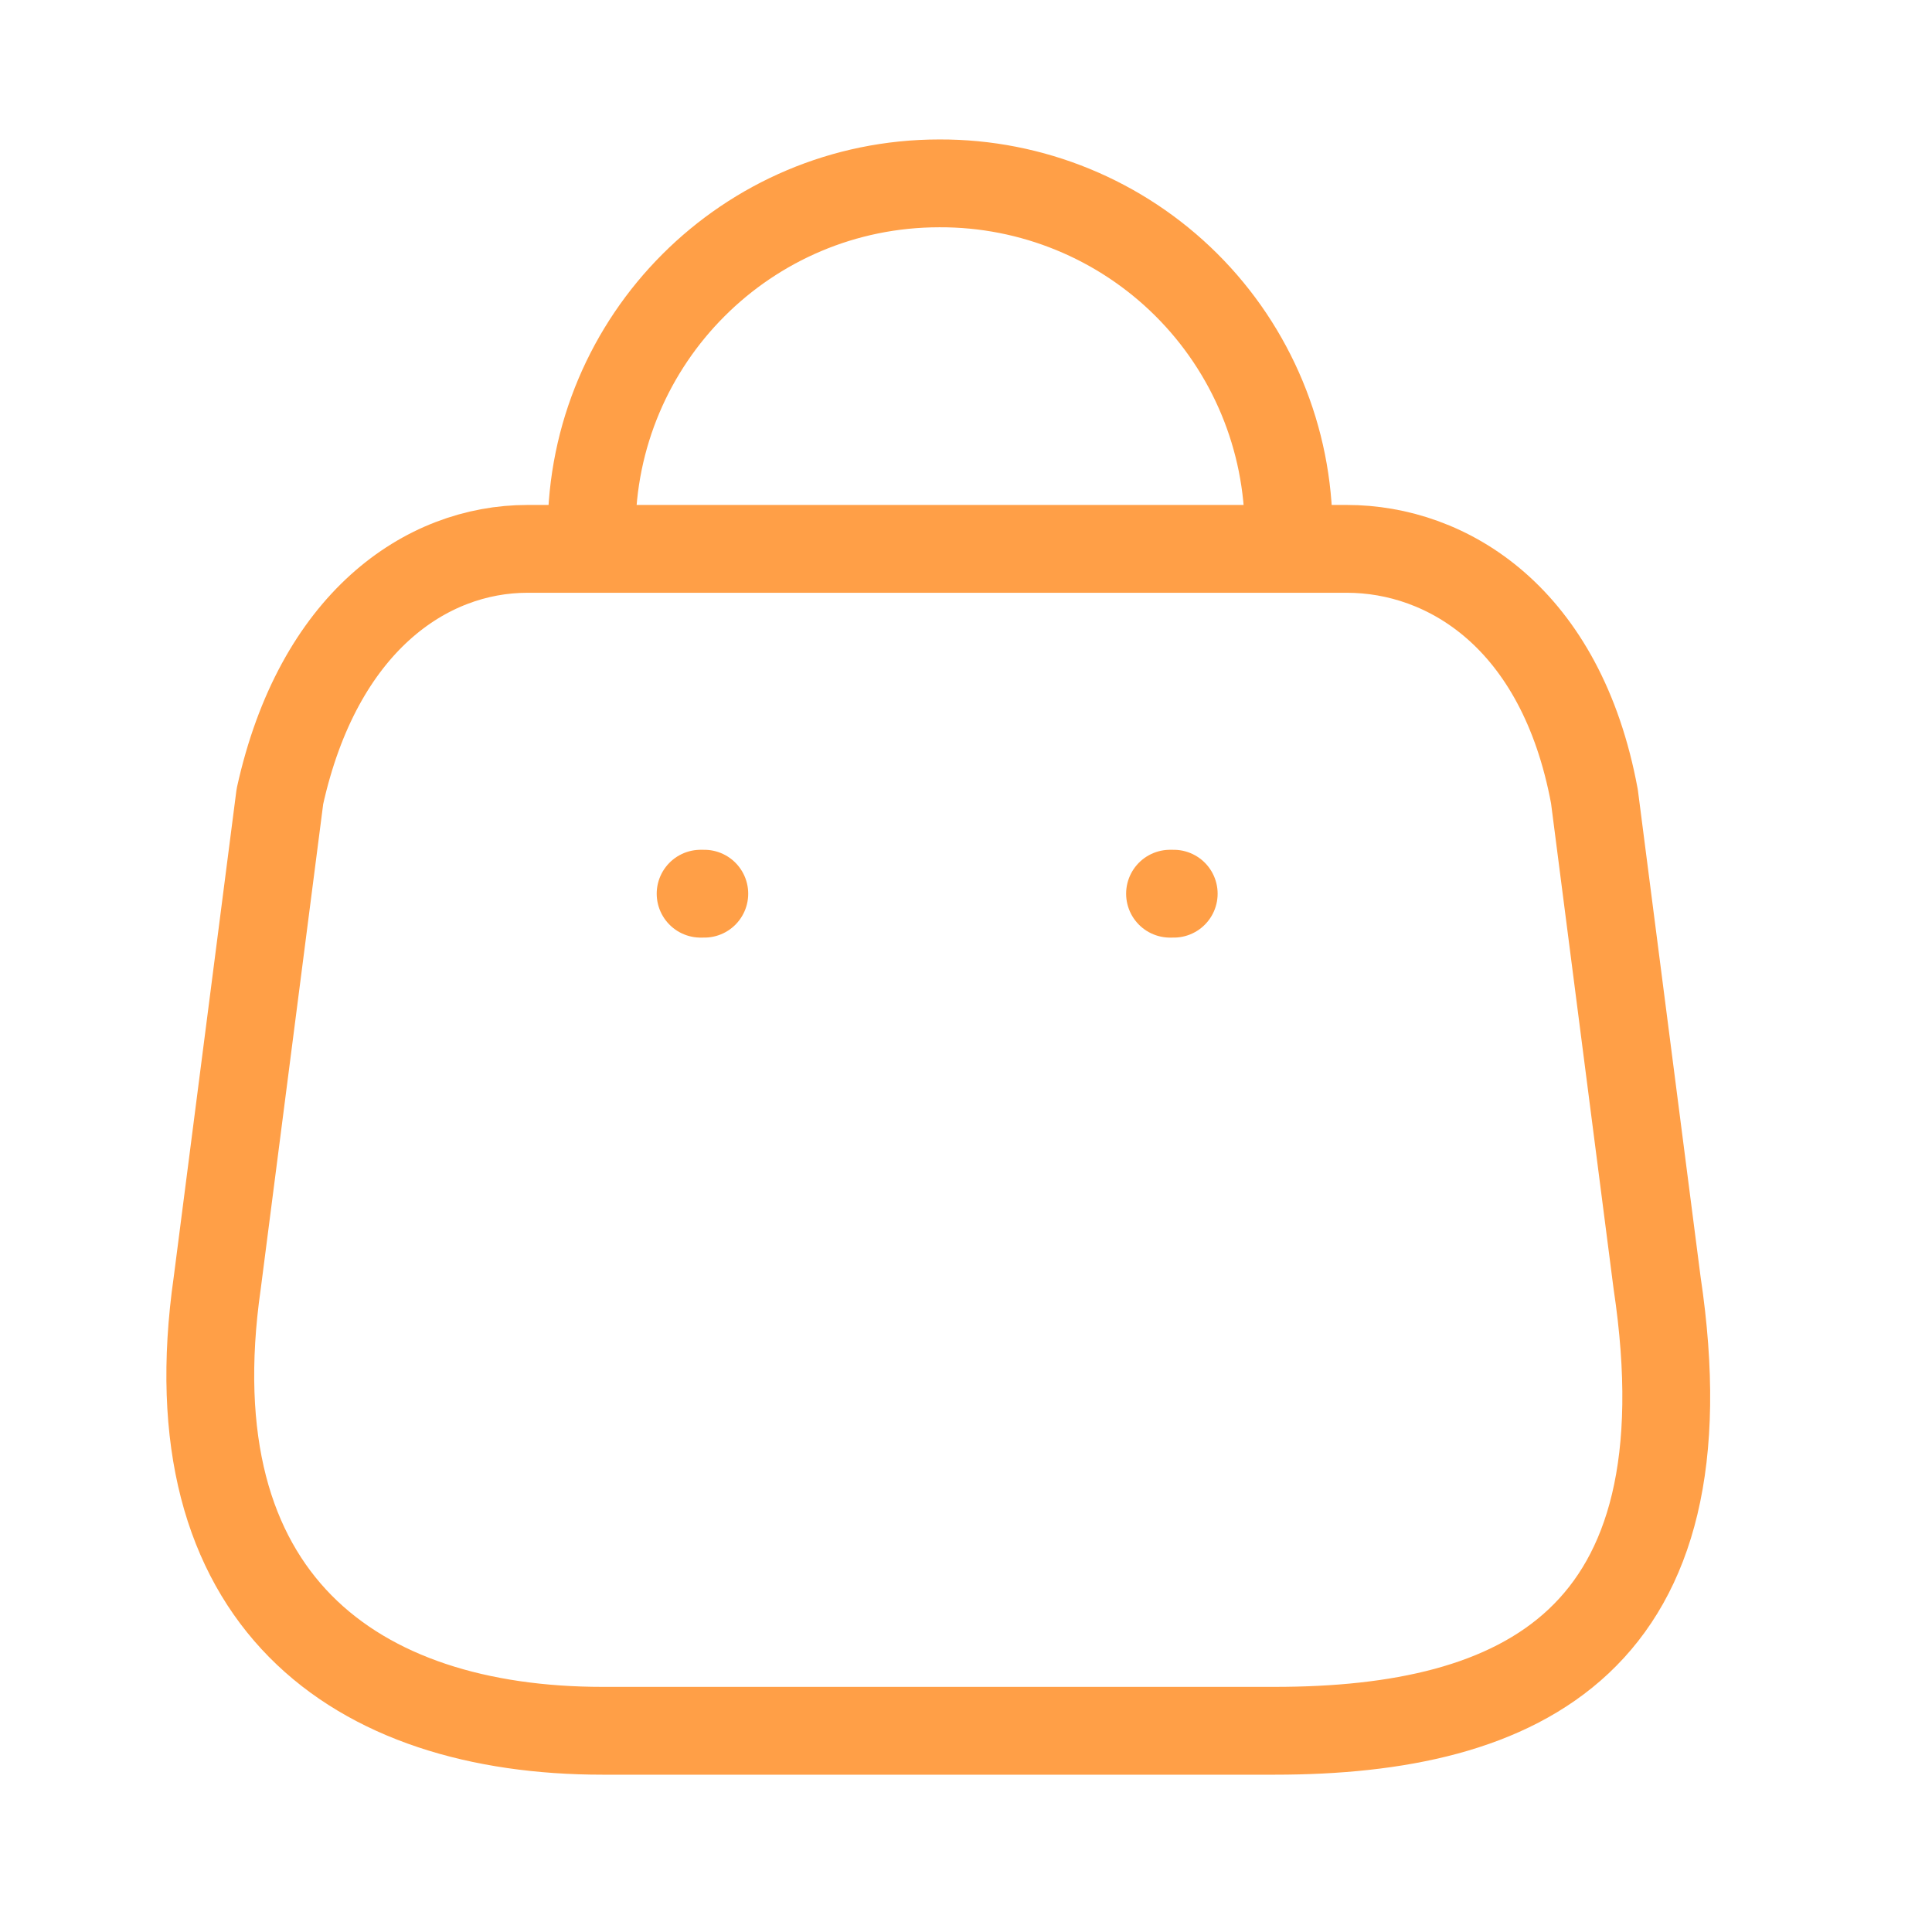
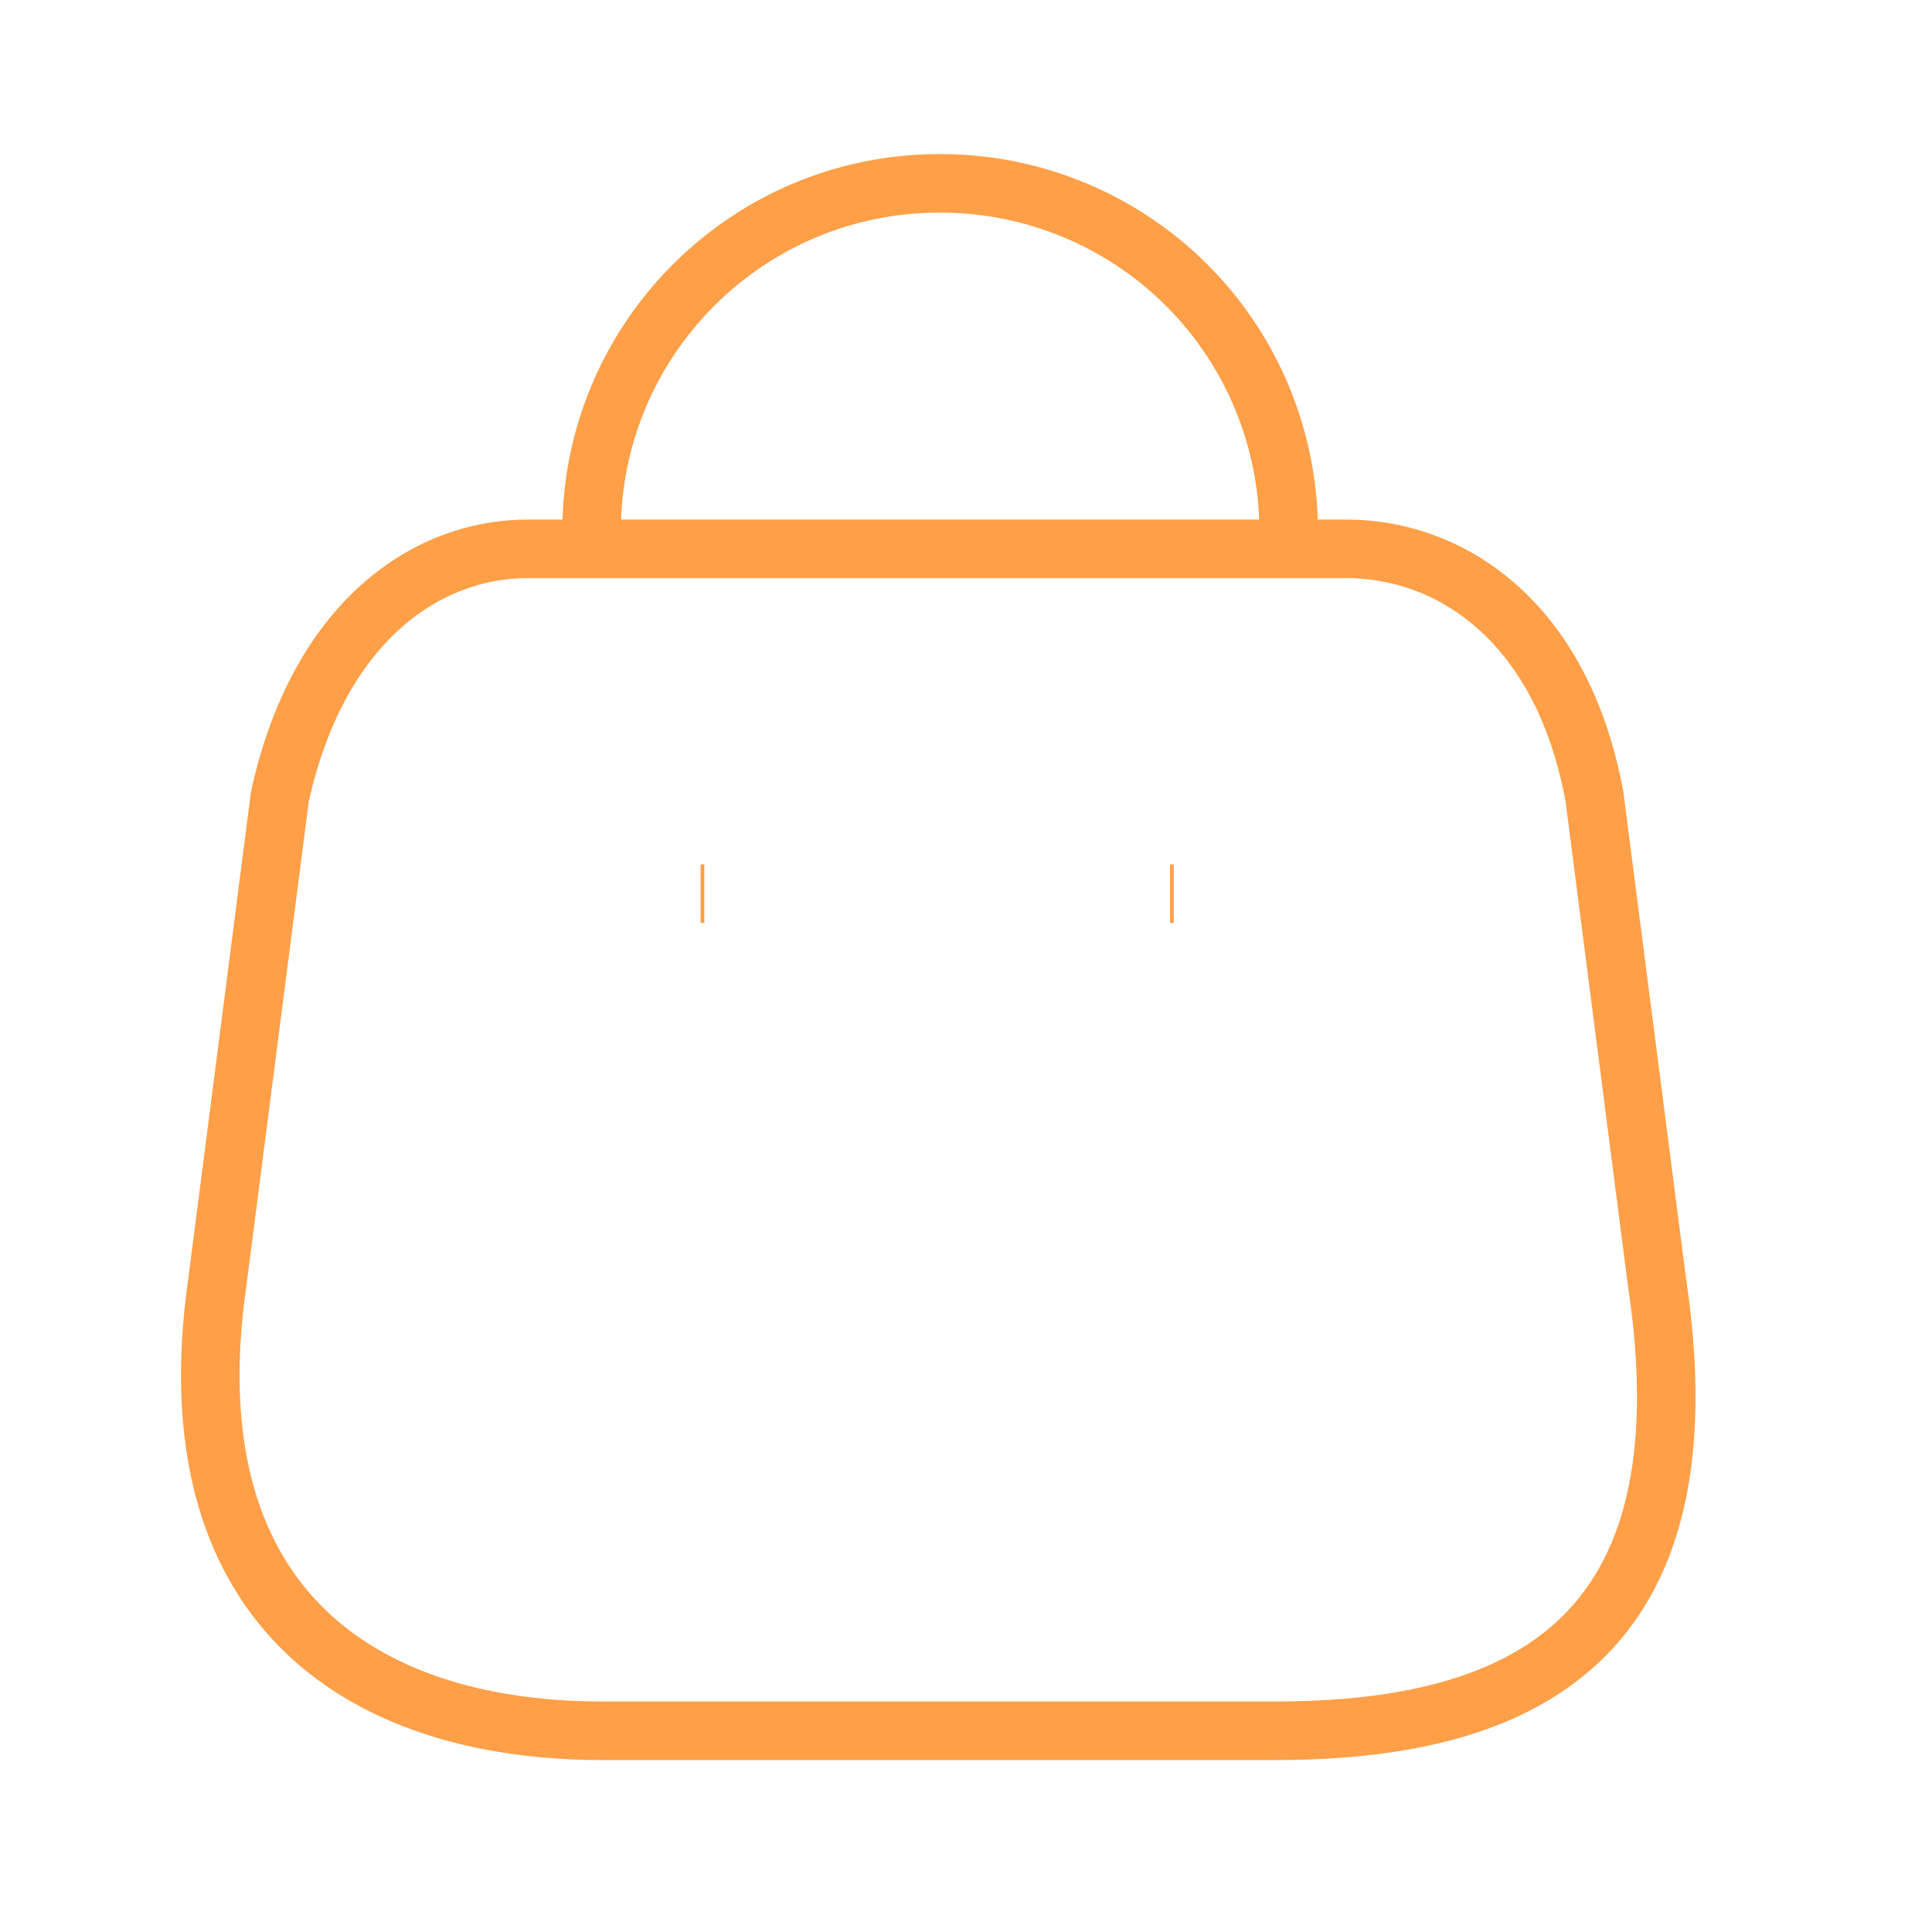
<svg xmlns="http://www.w3.org/2000/svg" width="33" height="33" viewBox="0 0 33 33" fill="none">
-   <path fill-rule="evenodd" clip-rule="evenodd" d="M10.294 29.563H21.772C25.988 29.563 29.223 28.04 28.304 21.91L27.234 13.604C26.668 10.546 24.717 9.375 23.005 9.375H9.01C7.273 9.375 5.436 10.634 4.781 13.604L3.711 21.91C2.931 27.348 6.077 29.563 10.294 29.563Z" stroke="#FF9F47" stroke-width="1.5" stroke-linecap="round" stroke-linejoin="round" />
-   <path d="M10.105 9.073C10.105 5.792 12.764 3.132 16.045 3.132C17.625 3.126 19.142 3.749 20.262 4.863C21.382 5.978 22.011 7.493 22.011 9.073" stroke="#FF9F47" stroke-width="1.5" stroke-linecap="round" stroke-linejoin="round" />
-   <path d="M11.967 15.265H12.03" stroke="#FF9F47" stroke-width="1.5" stroke-linecap="round" stroke-linejoin="round" />
-   <path d="M19.985 15.265H20.048" stroke="#FF9F47" stroke-width="1.5" stroke-linecap="round" stroke-linejoin="round" />
+   <path fill-rule="evenodd" clip-rule="evenodd" d="M10.294 29.563H21.772C25.988 29.563 29.223 28.04 28.304 21.91L27.234 13.604C26.668 10.546 24.717 9.375 23.005 9.375H9.01C7.273 9.375 5.436 10.634 4.781 13.604L3.711 21.91C2.931 27.348 6.077 29.563 10.294 29.563Z" stroke="#FF9F47" strokeWidth="1.5" strokeLinecap="round" strokeLinejoin="round" />
+   <path d="M10.105 9.073C10.105 5.792 12.764 3.132 16.045 3.132C17.625 3.126 19.142 3.749 20.262 4.863C21.382 5.978 22.011 7.493 22.011 9.073" stroke="#FF9F47" strokeWidth="1.5" strokeLinecap="round" strokeLinejoin="round" />
+   <path d="M11.967 15.265H12.03" stroke="#FF9F47" strokeWidth="1.5" strokeLinecap="round" strokeLinejoin="round" />
+   <path d="M19.985 15.265H20.048" stroke="#FF9F47" strokeWidth="1.5" strokeLinecap="round" strokeLinejoin="round" />
</svg>
